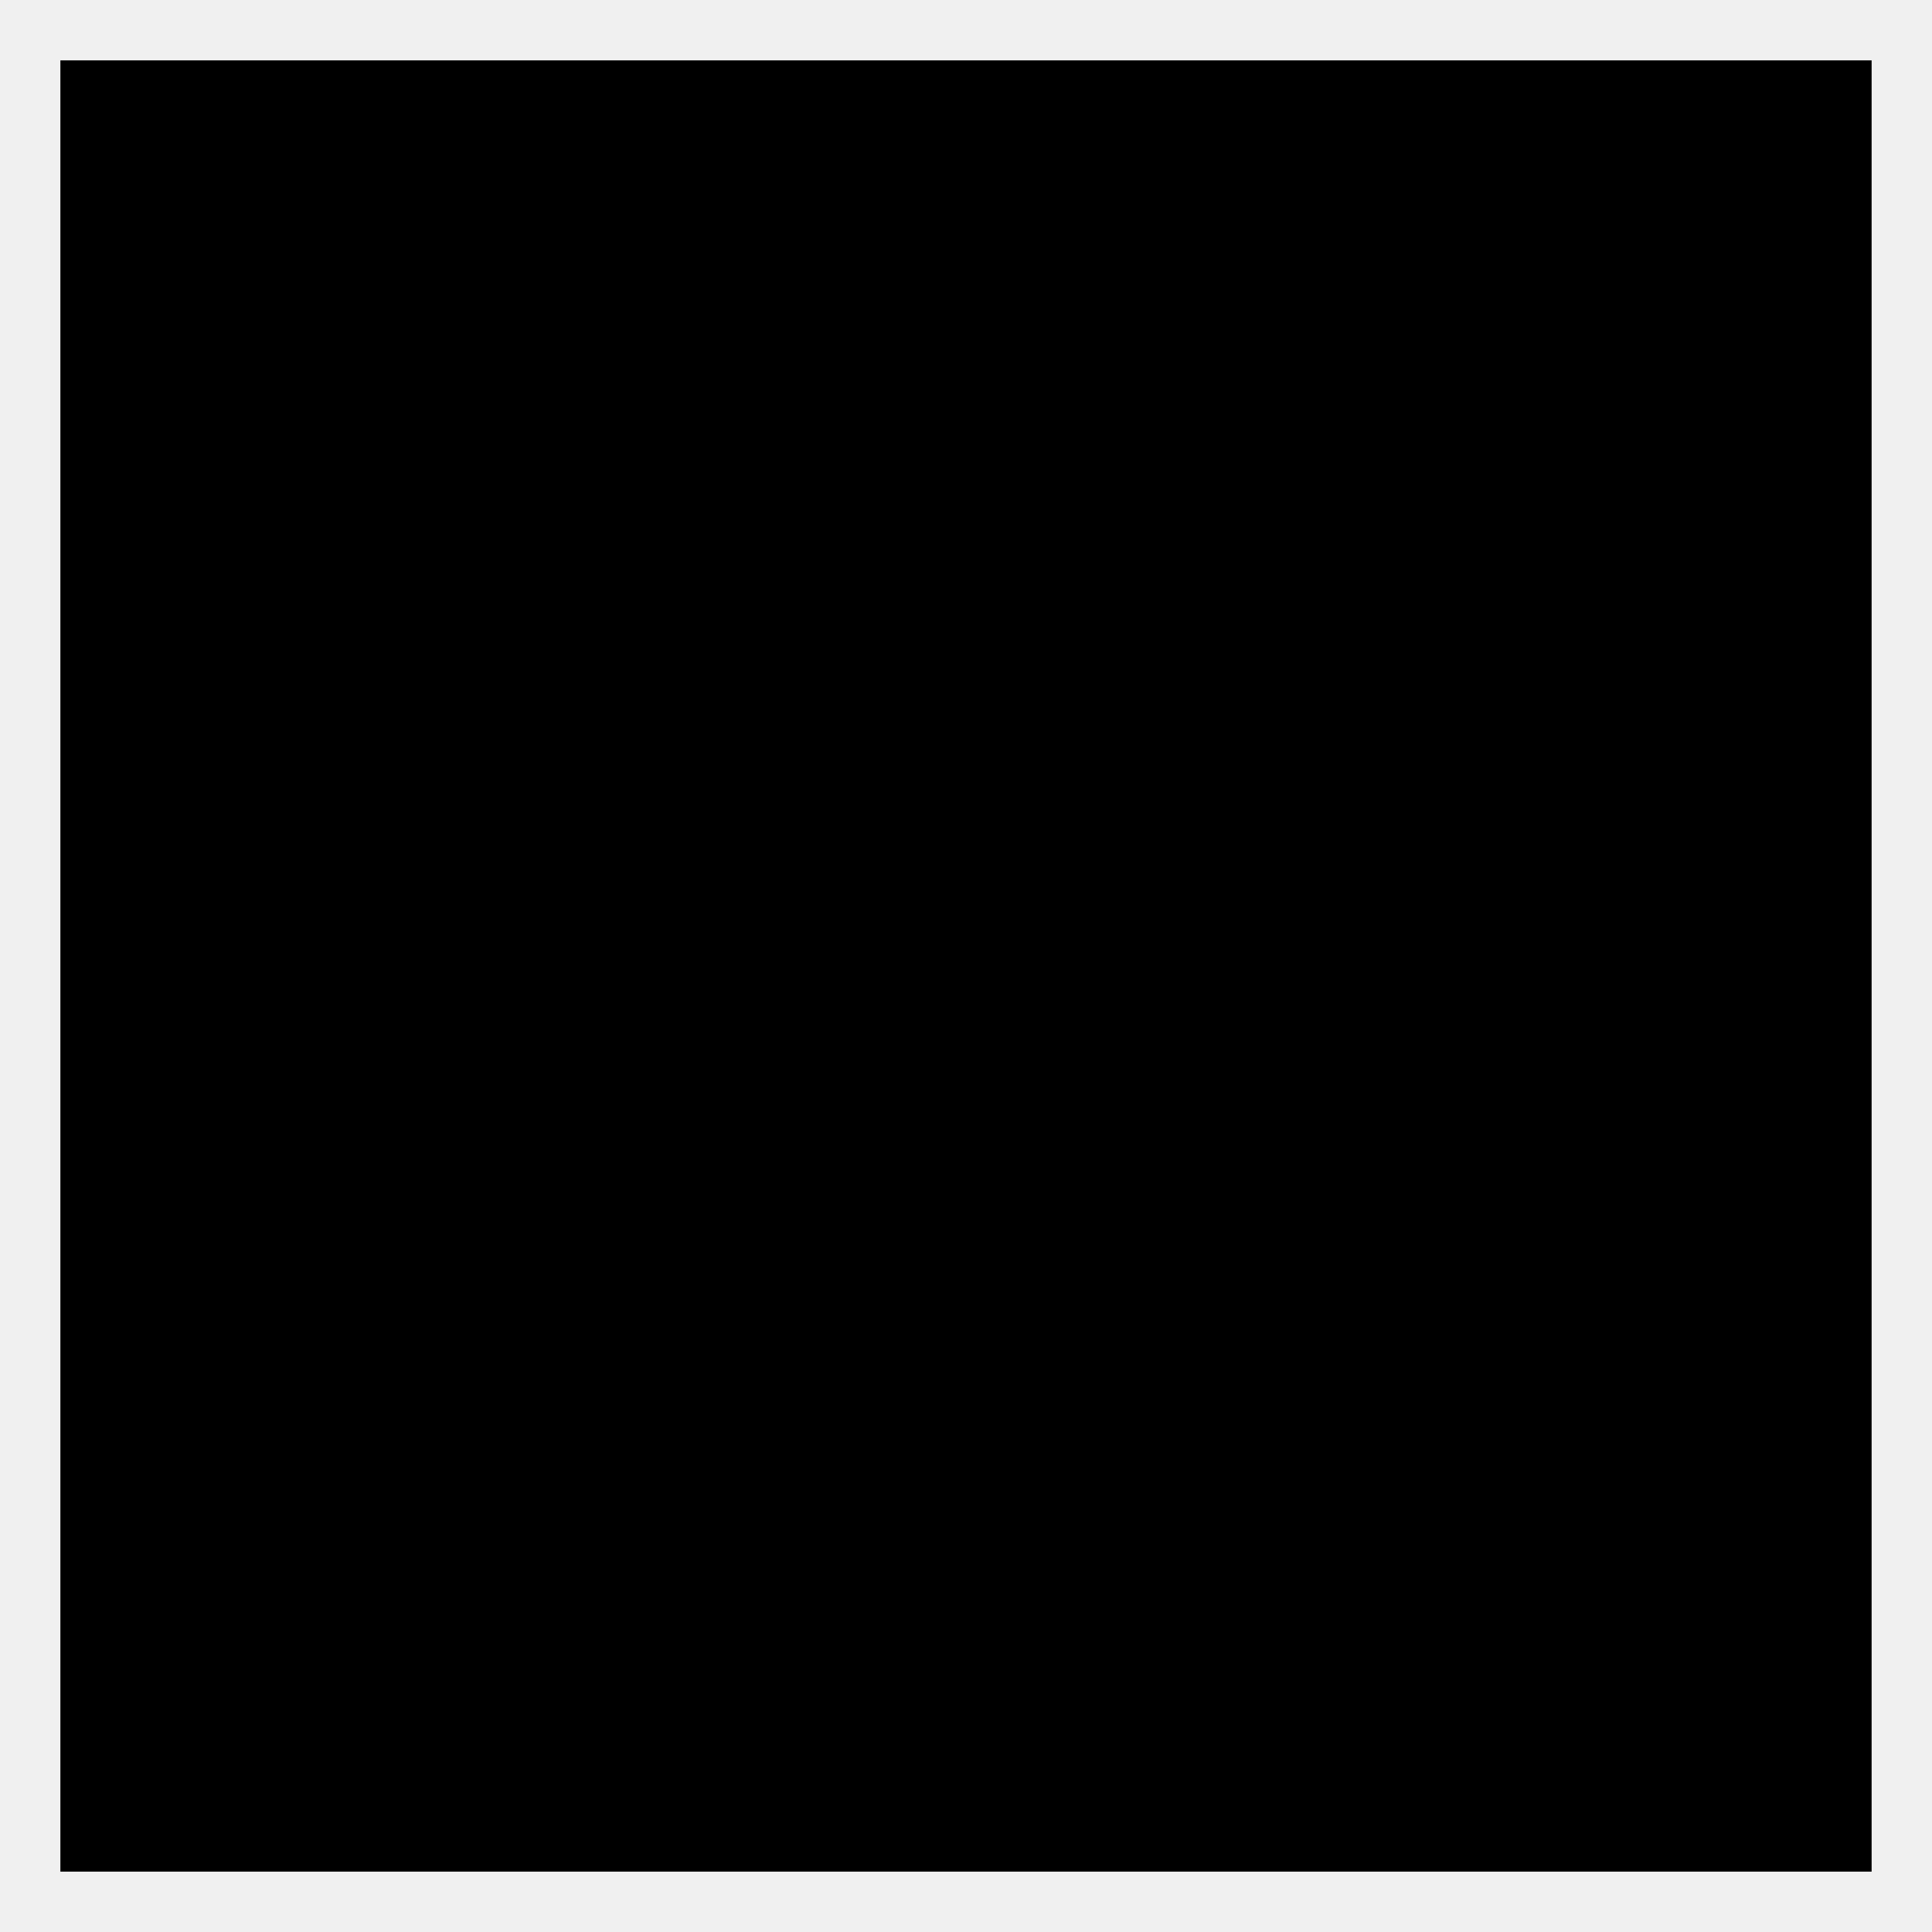
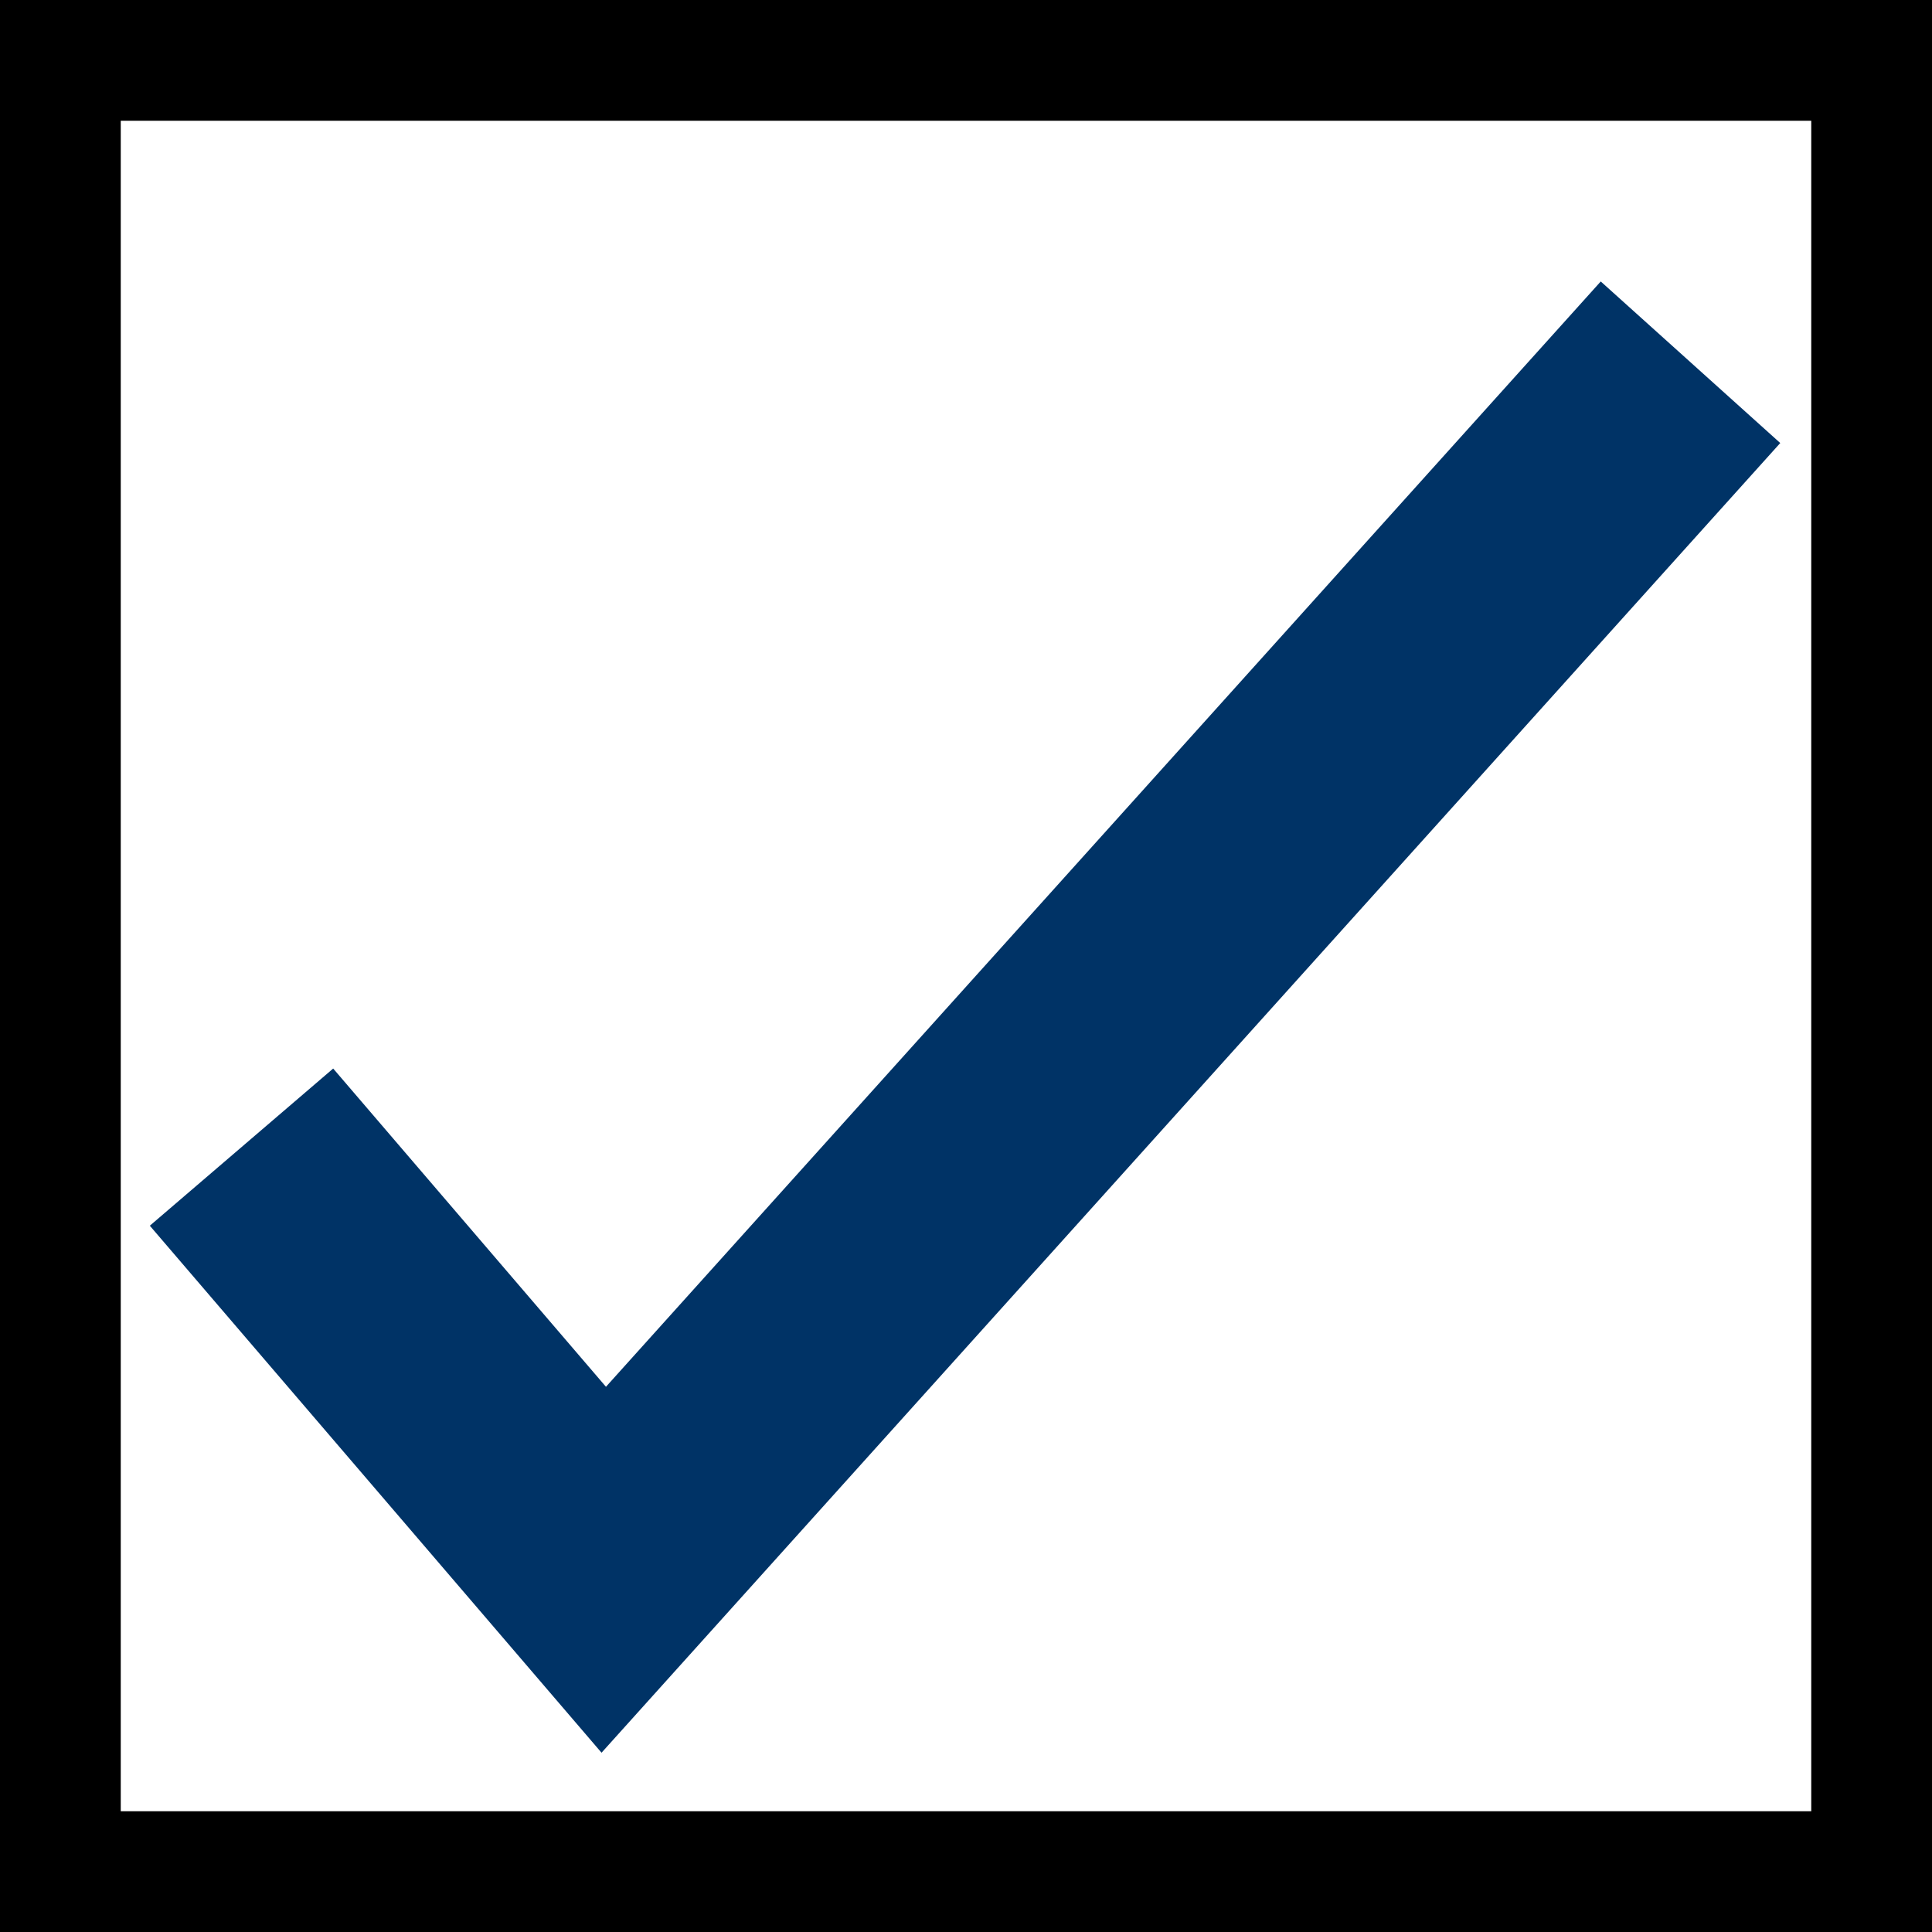
<svg xmlns="http://www.w3.org/2000/svg" width="100%" height="100%" viewBox="0 0 16 16" version="1.1">
-   <rect x="0.5" y="0.5" width="15" height="15" fill="${wc_ui_color_globalBackground}" stroke="${wc_ui_color_control_outline}" />
-   <polyline style="stroke-width:2;fill:none;stroke-linejoin:miter;stroke:${wc_ui_color_control_fg};" points="2 9.5, 5 13, 14 3" />
+   <rect x="0.5" y="0.5" width="15" height="15" fill="#ffffff" stroke="#000000" />
+   <polyline style="stroke-width:2;fill:none;stroke-linejoin:miter;stroke:#003366;" points="2 9.5, 5 13, 14 3" />
</svg>
